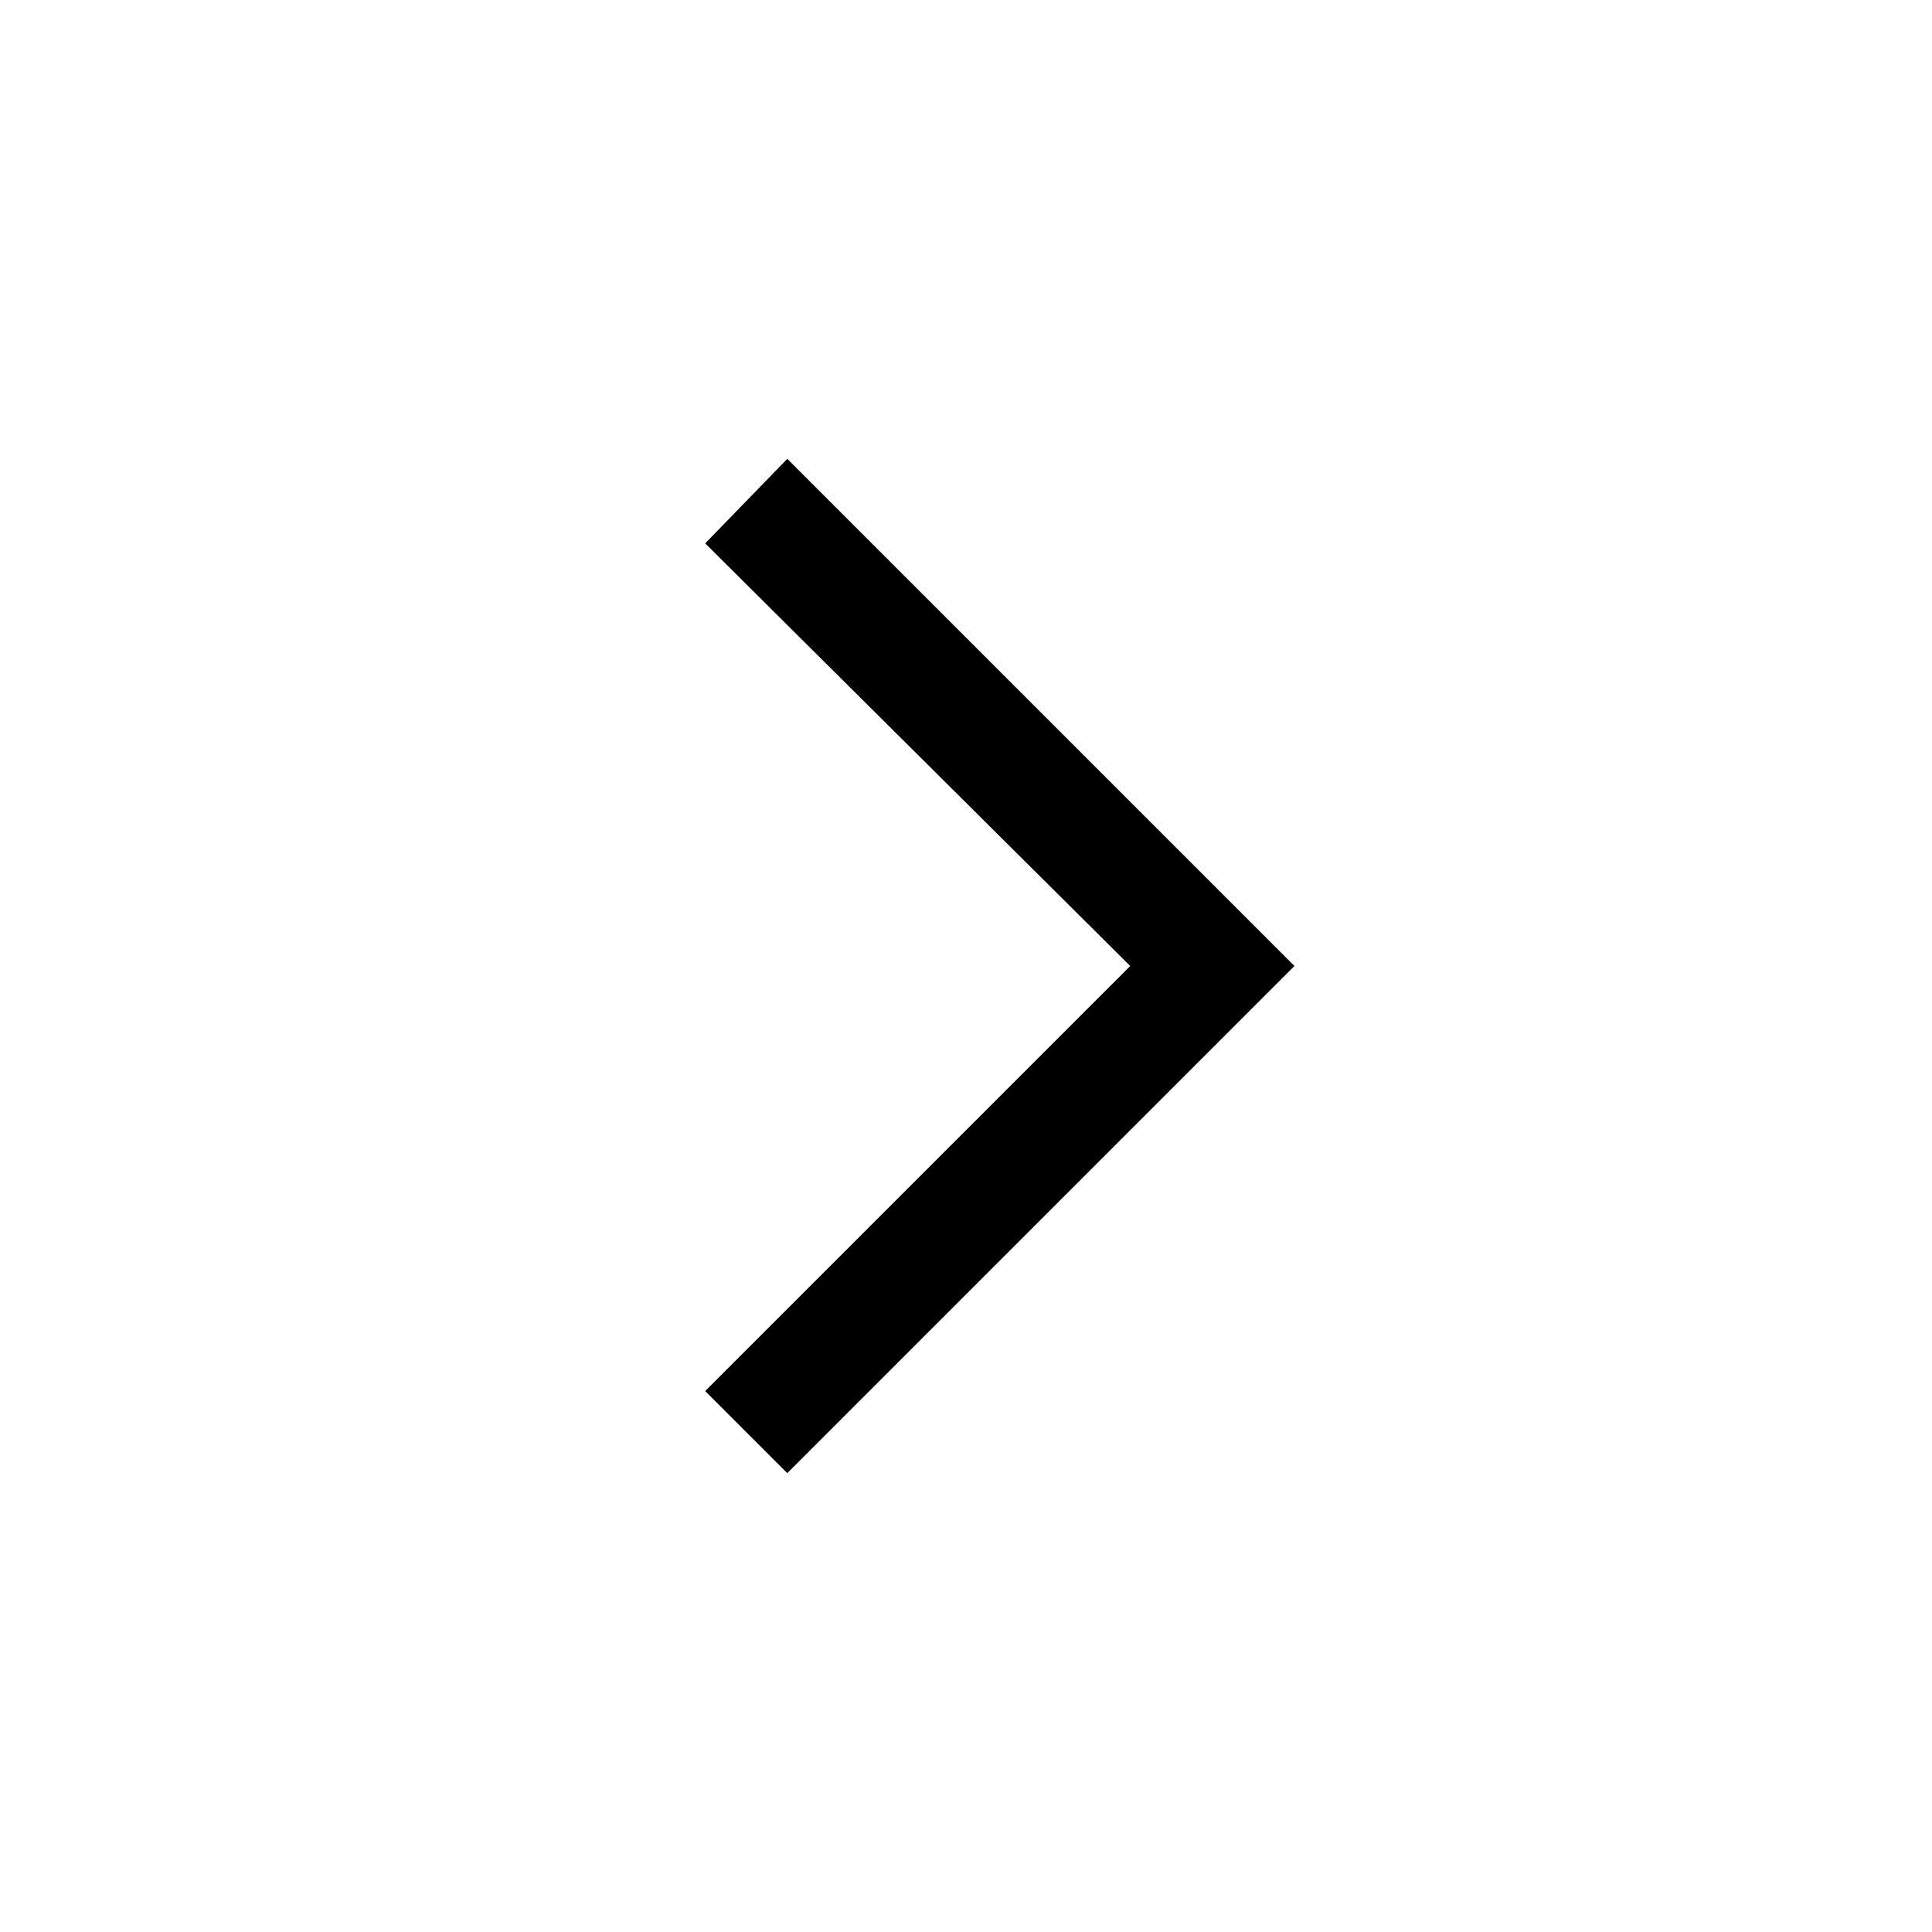
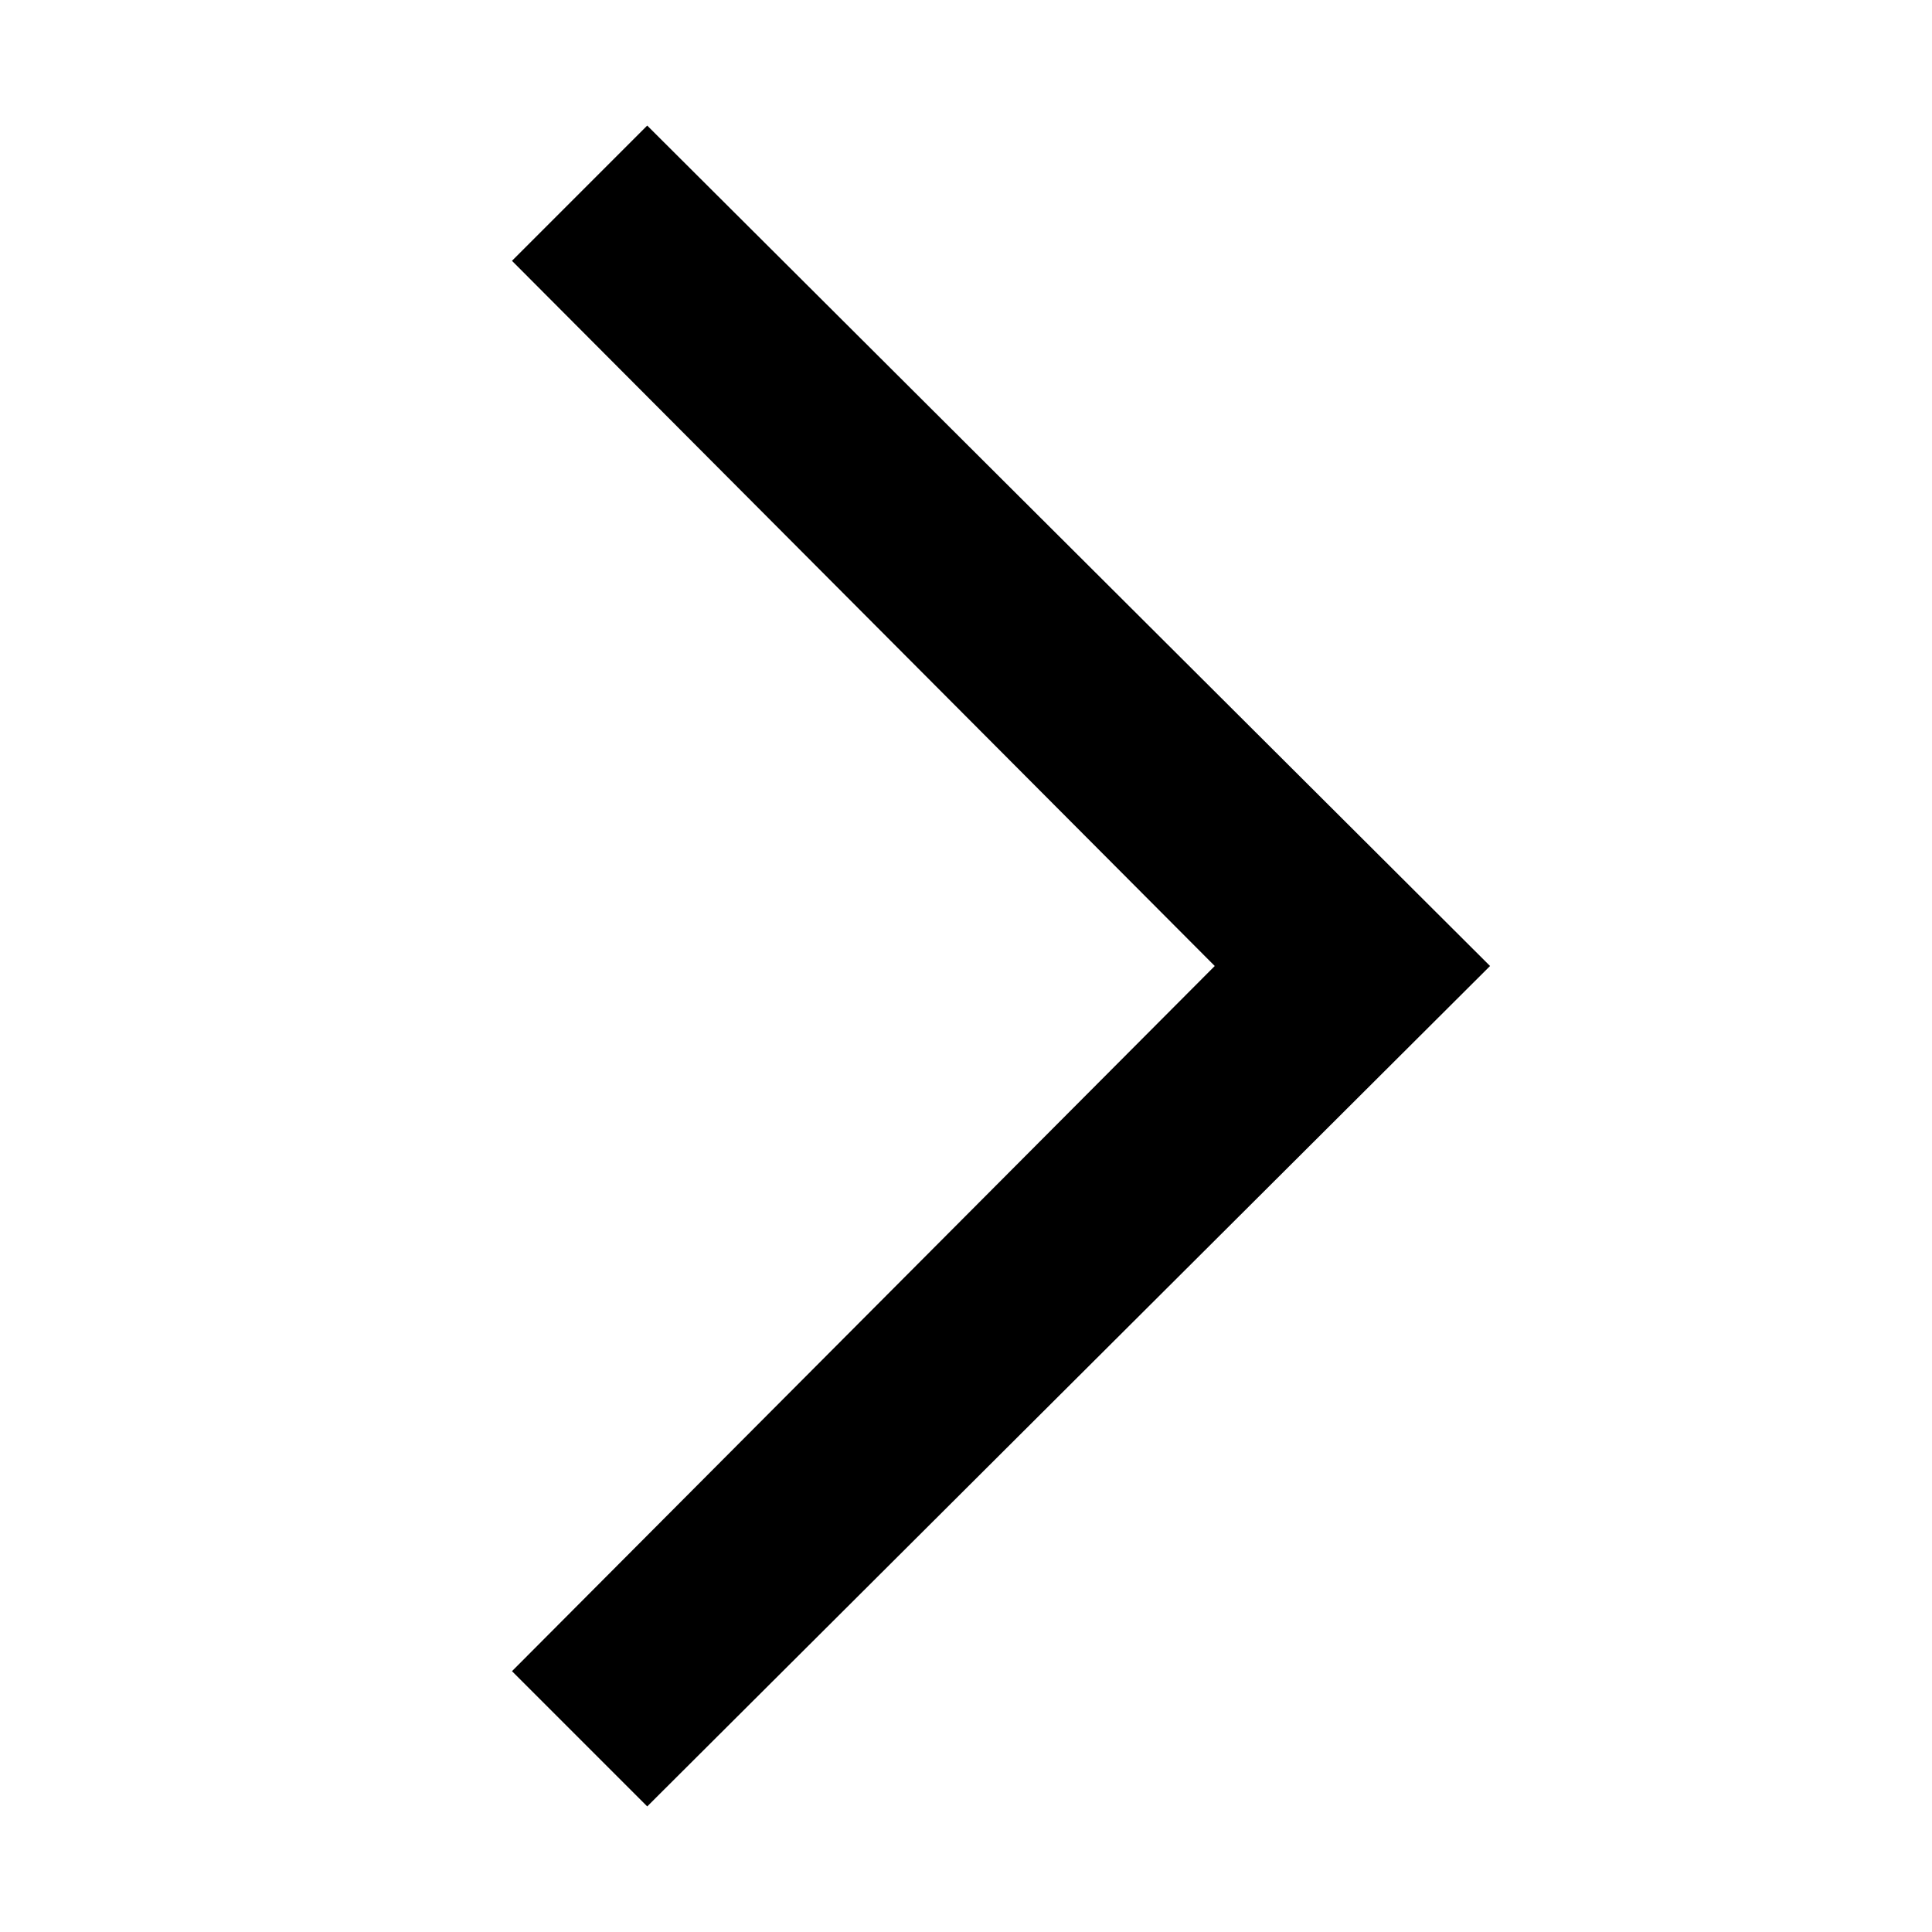
<svg xmlns="http://www.w3.org/2000/svg" version="1.1" id="Layer_5" x="0px" y="0px" viewBox="0 0 80 80" style="enable-background:new 0 0 80 80;" xml:space="preserve">
-   <path d="M29.2,22.5L46.8,40L29.2,57.6l3.4,3.4l21-21l-21-21L29.2,22.5z" />
+   <g>
+     <polygon points="26.8,74.8 21.2,69.2 50.3,40 21.2,10.8 26.8,5.2 61.7,40  " />
+   </g>
</svg>
